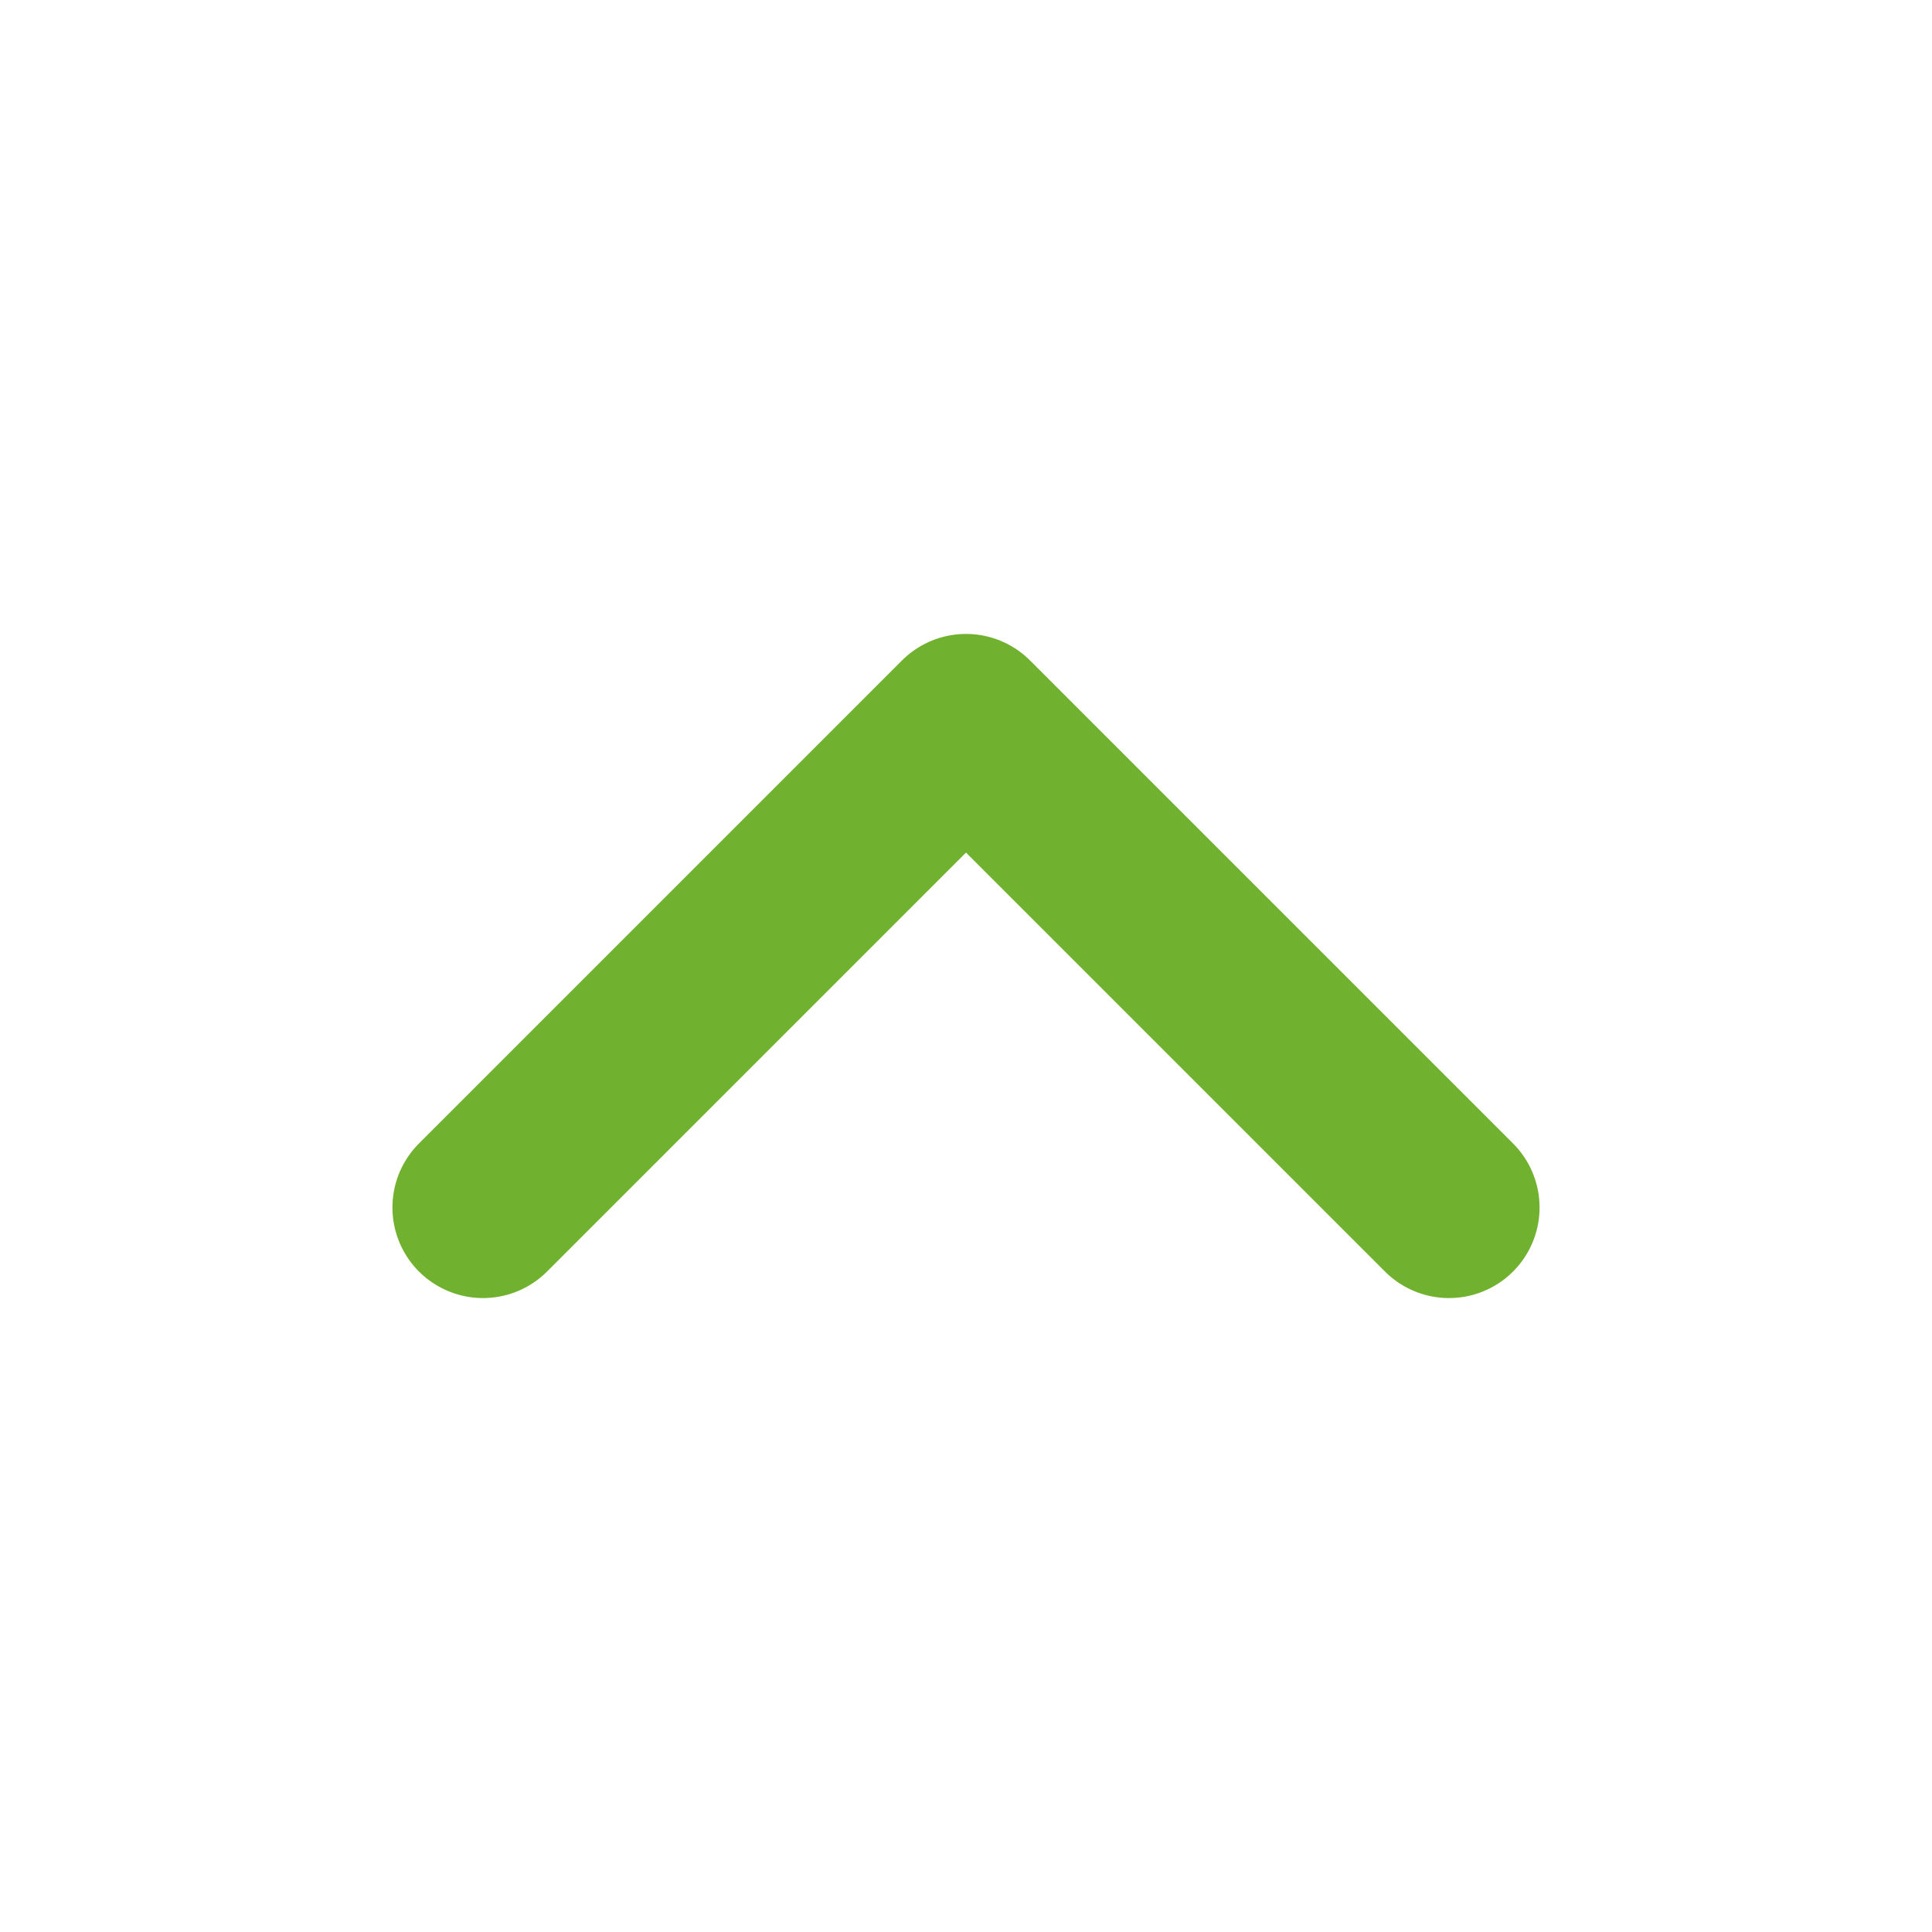
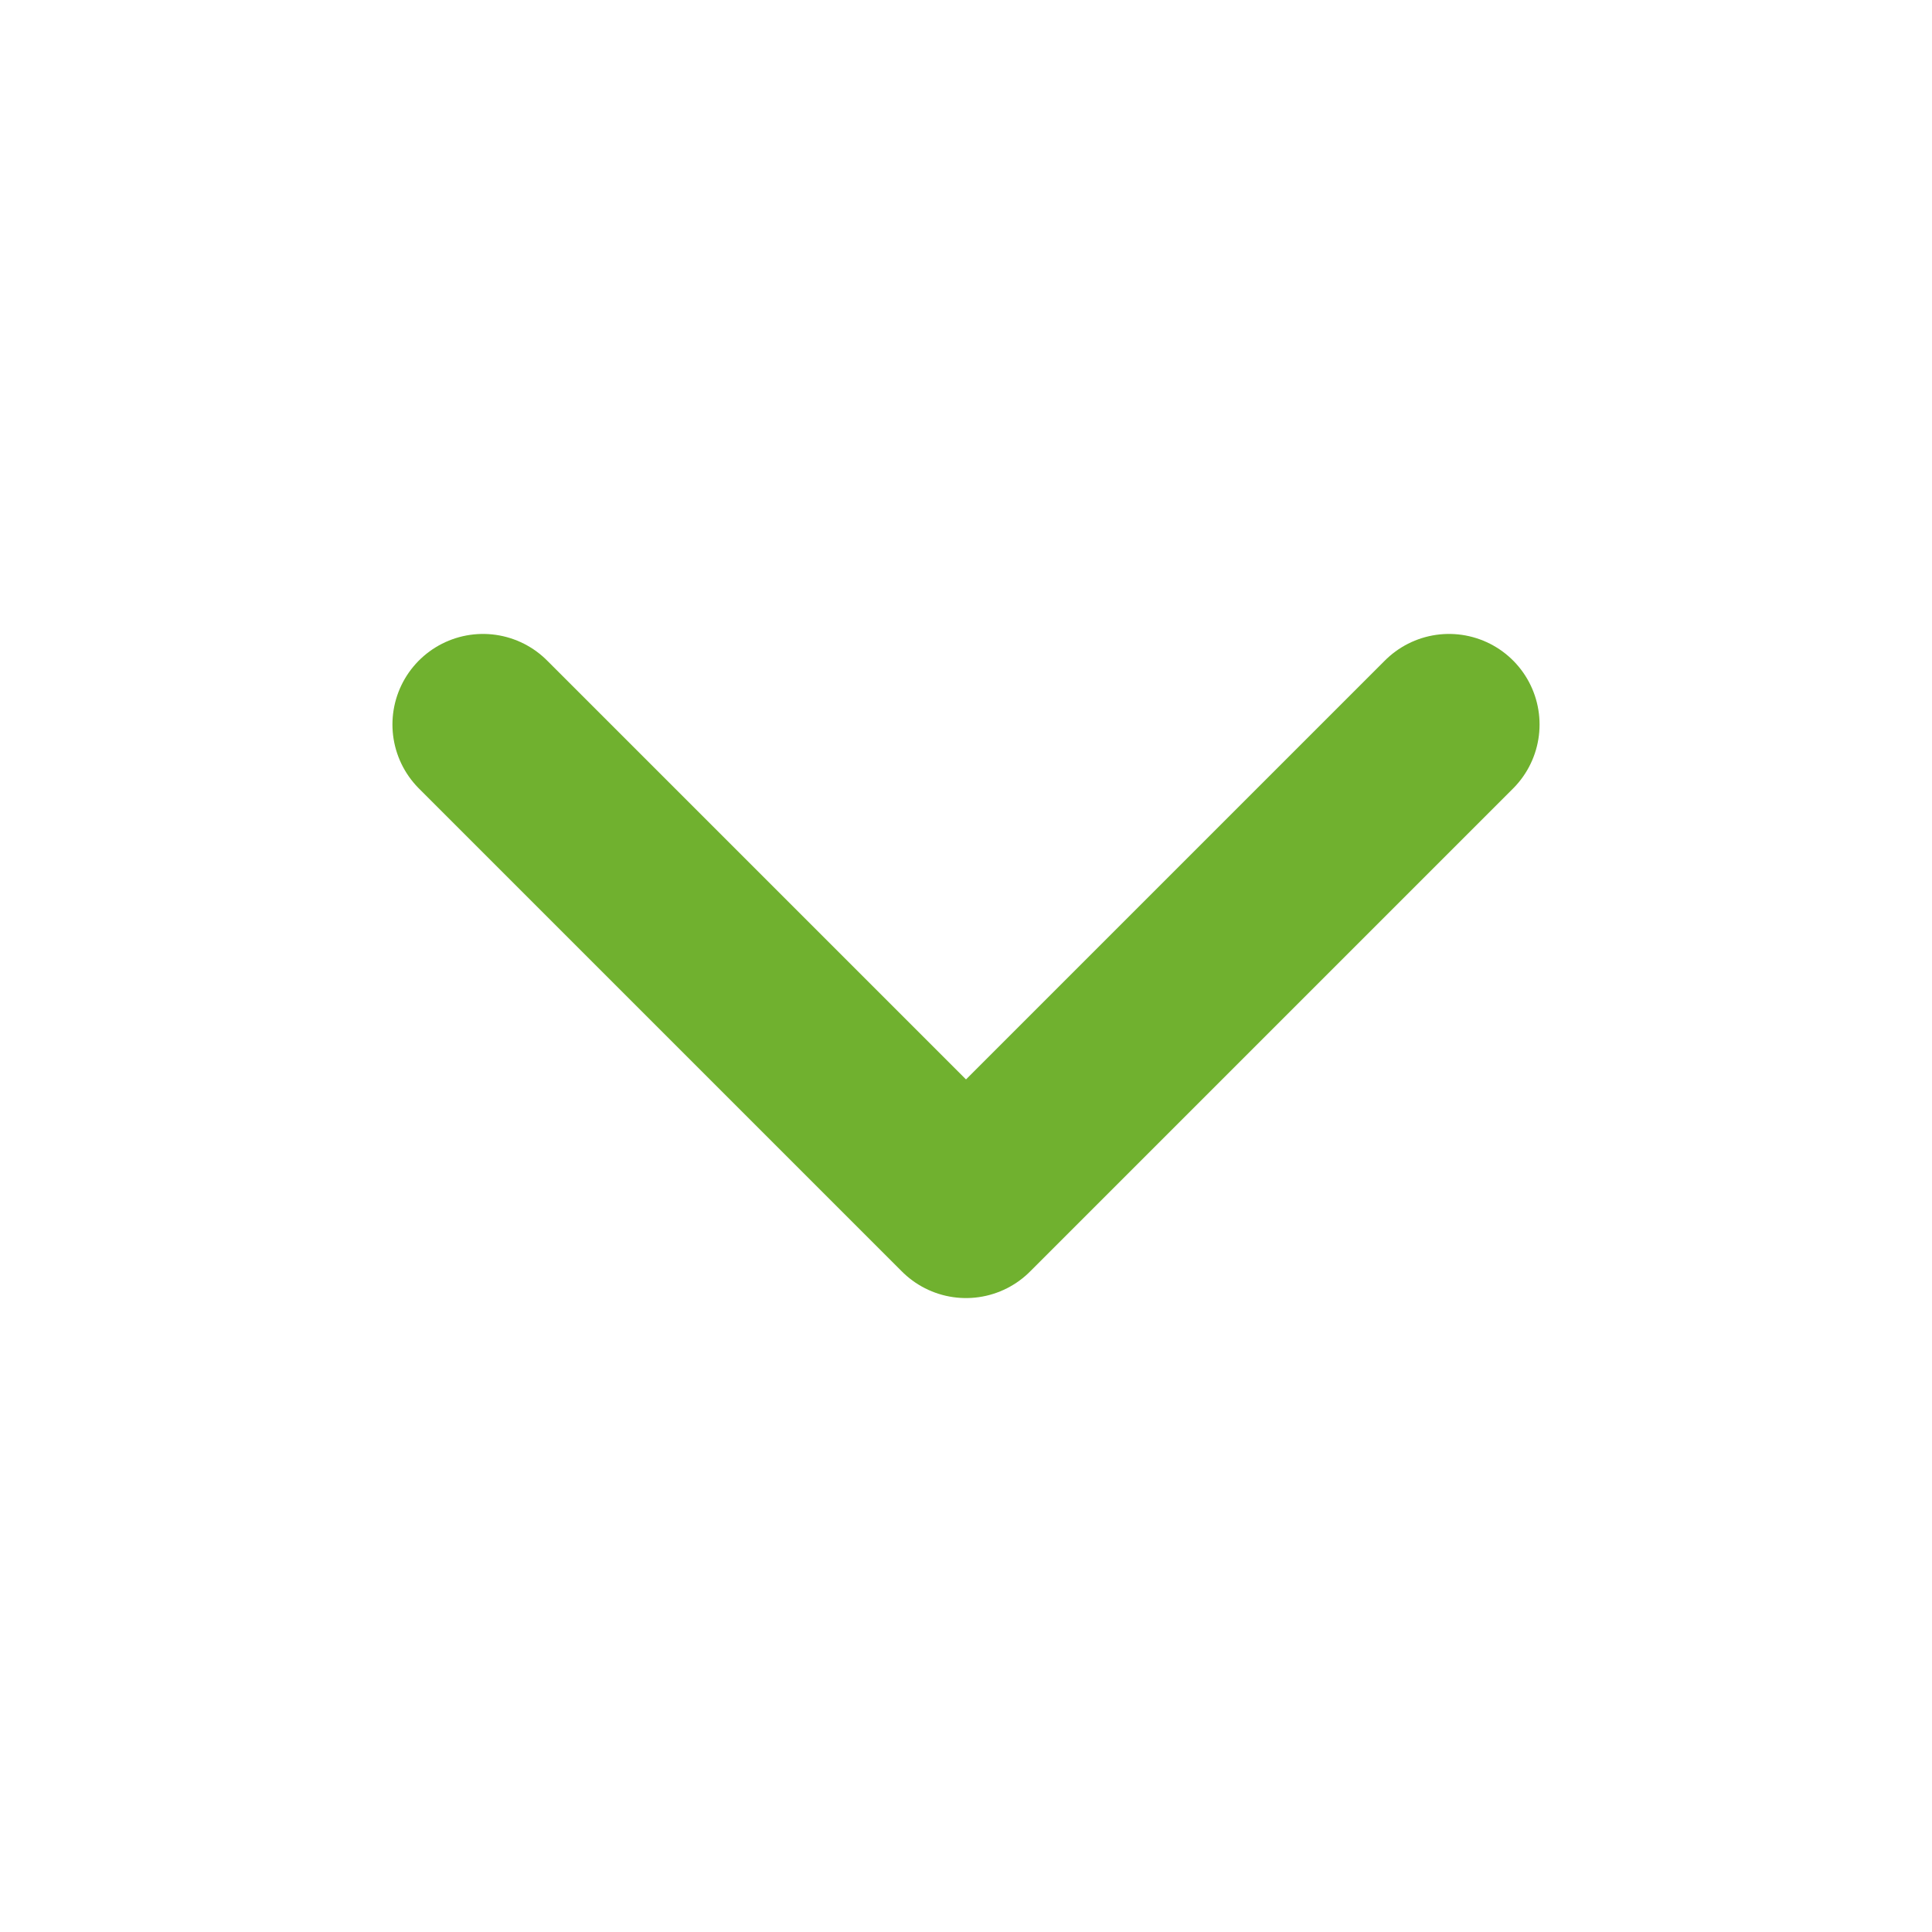
<svg xmlns="http://www.w3.org/2000/svg" width="16" height="16" viewBox="0 0 16 16" fill="none">
-   <path d="M12 10L8 6L4 10" stroke="#70B12F" stroke-width="1.5" stroke-linecap="round" stroke-linejoin="round" />
+   <path d="M4 6L8 10L12 6" stroke="#70B12F" stroke-width="1.5" stroke-linecap="round" stroke-linejoin="round" />
</svg>
